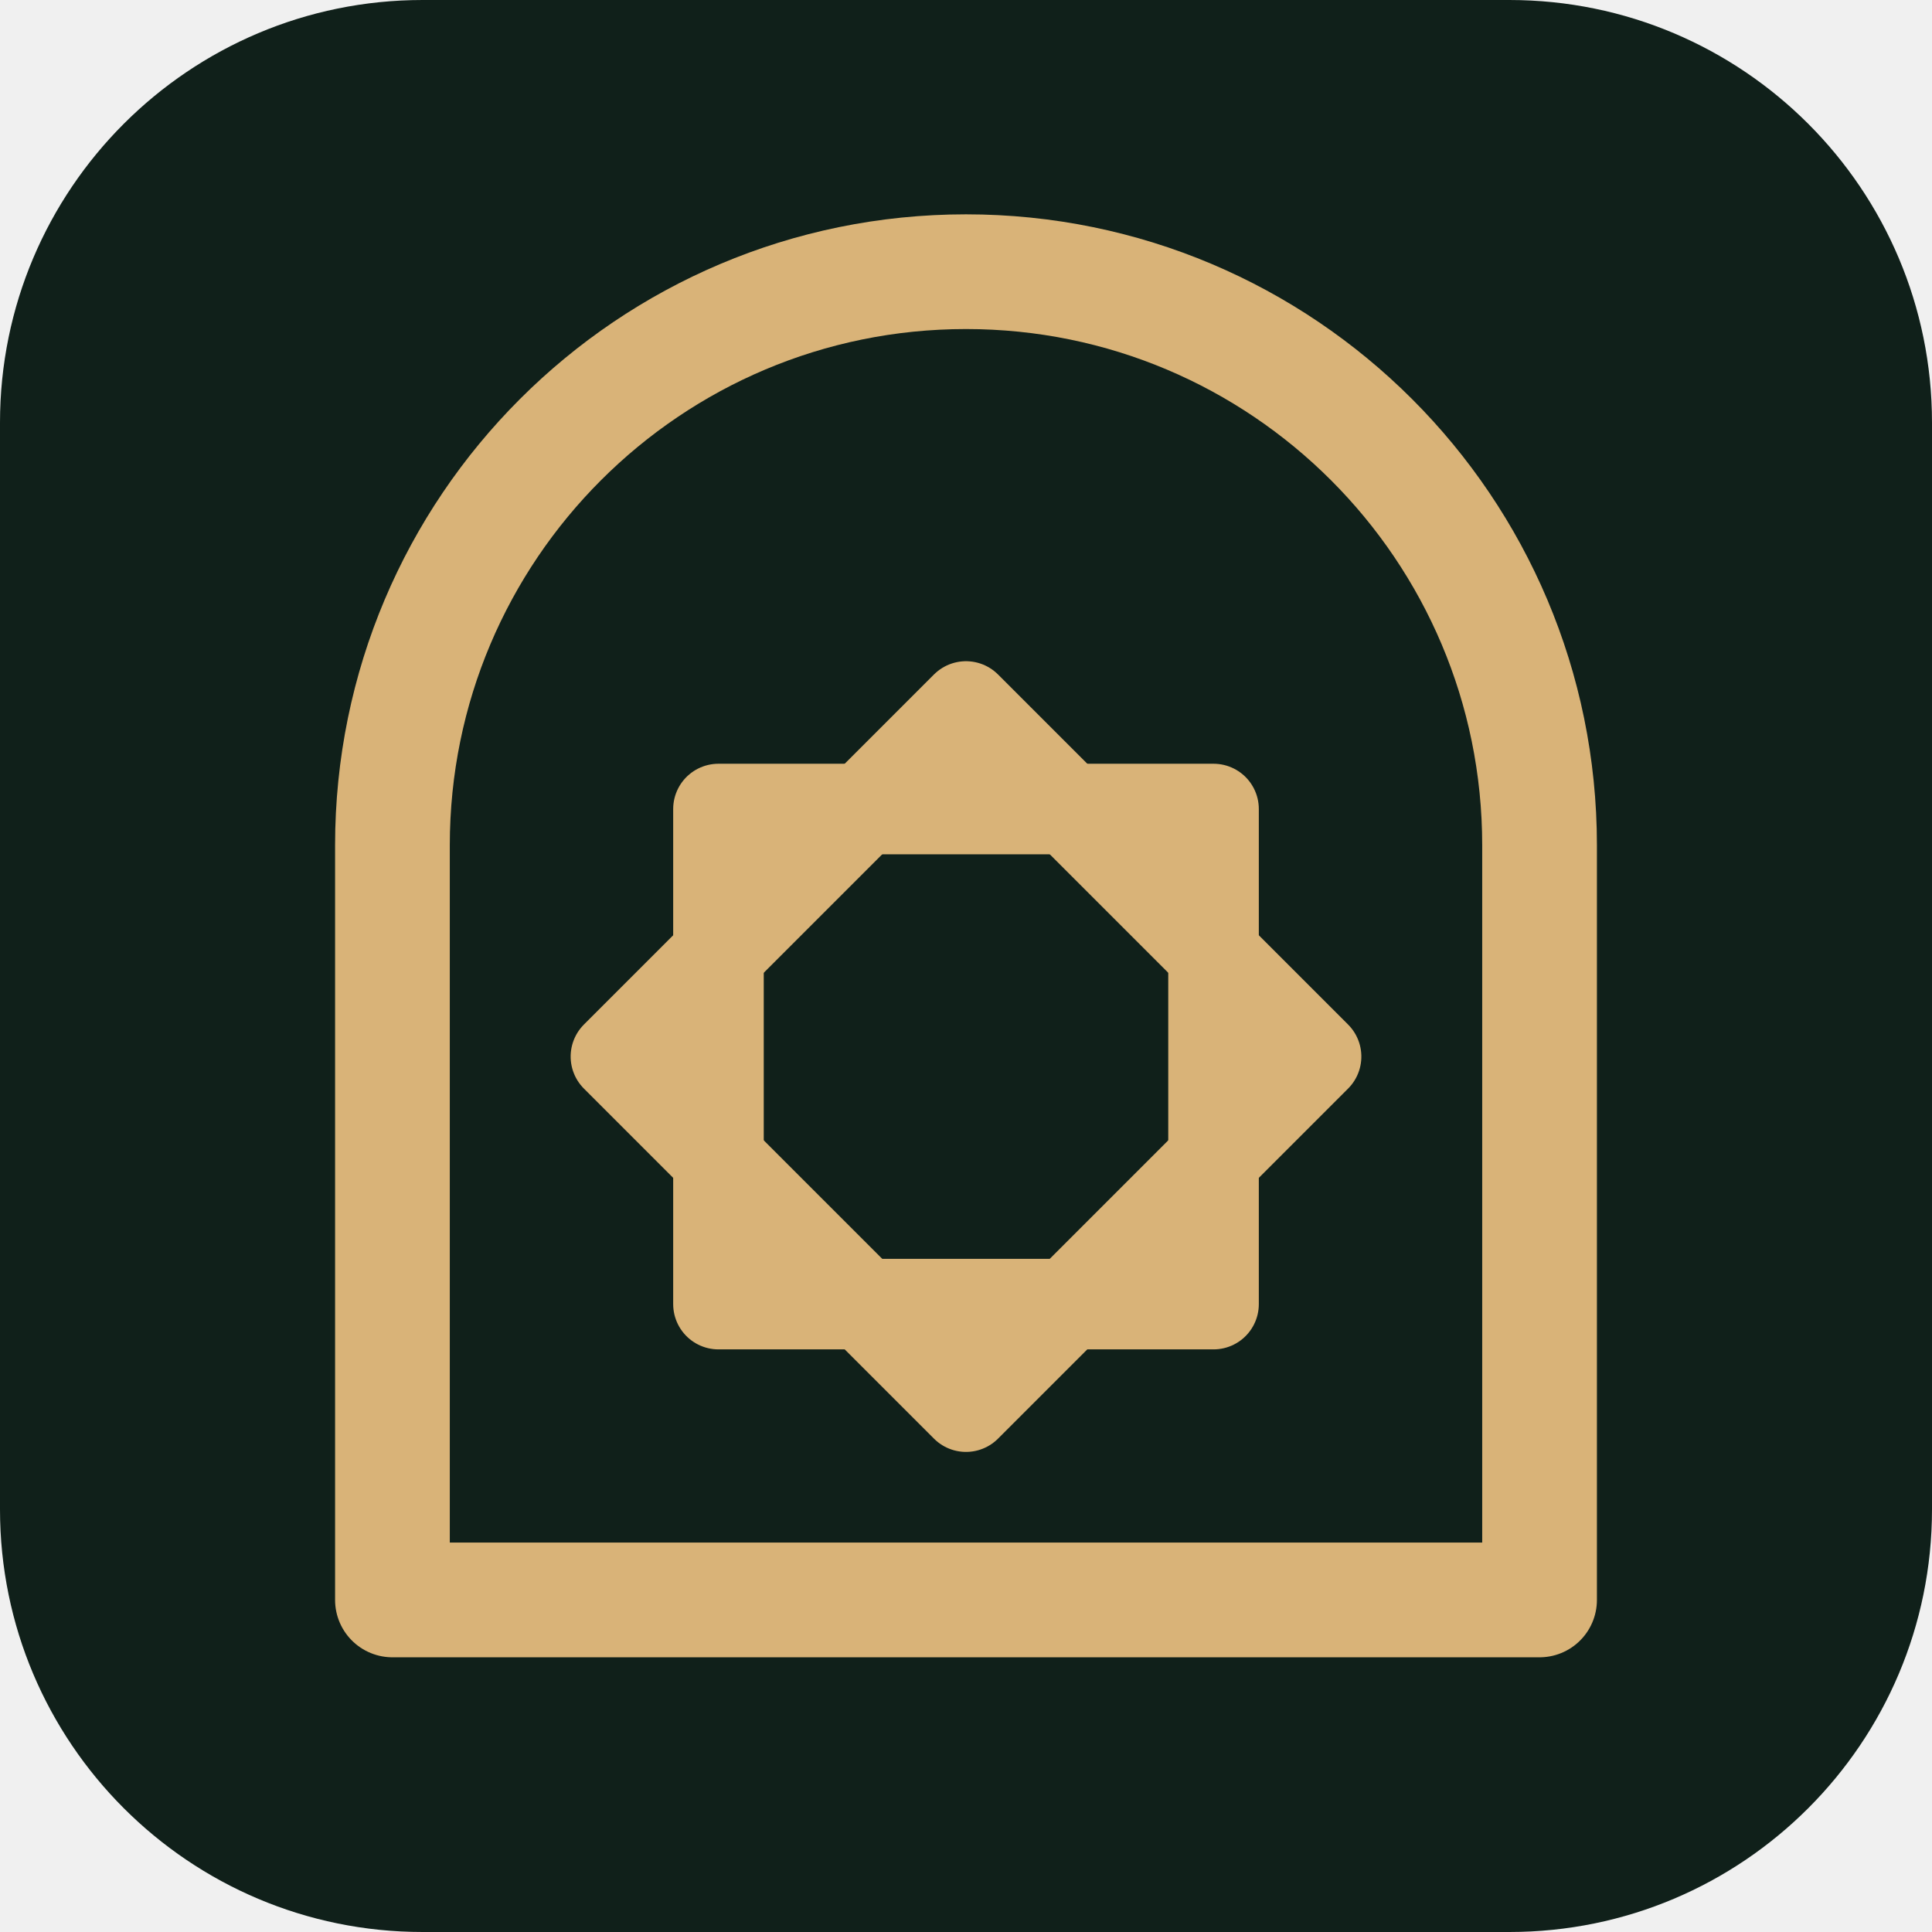
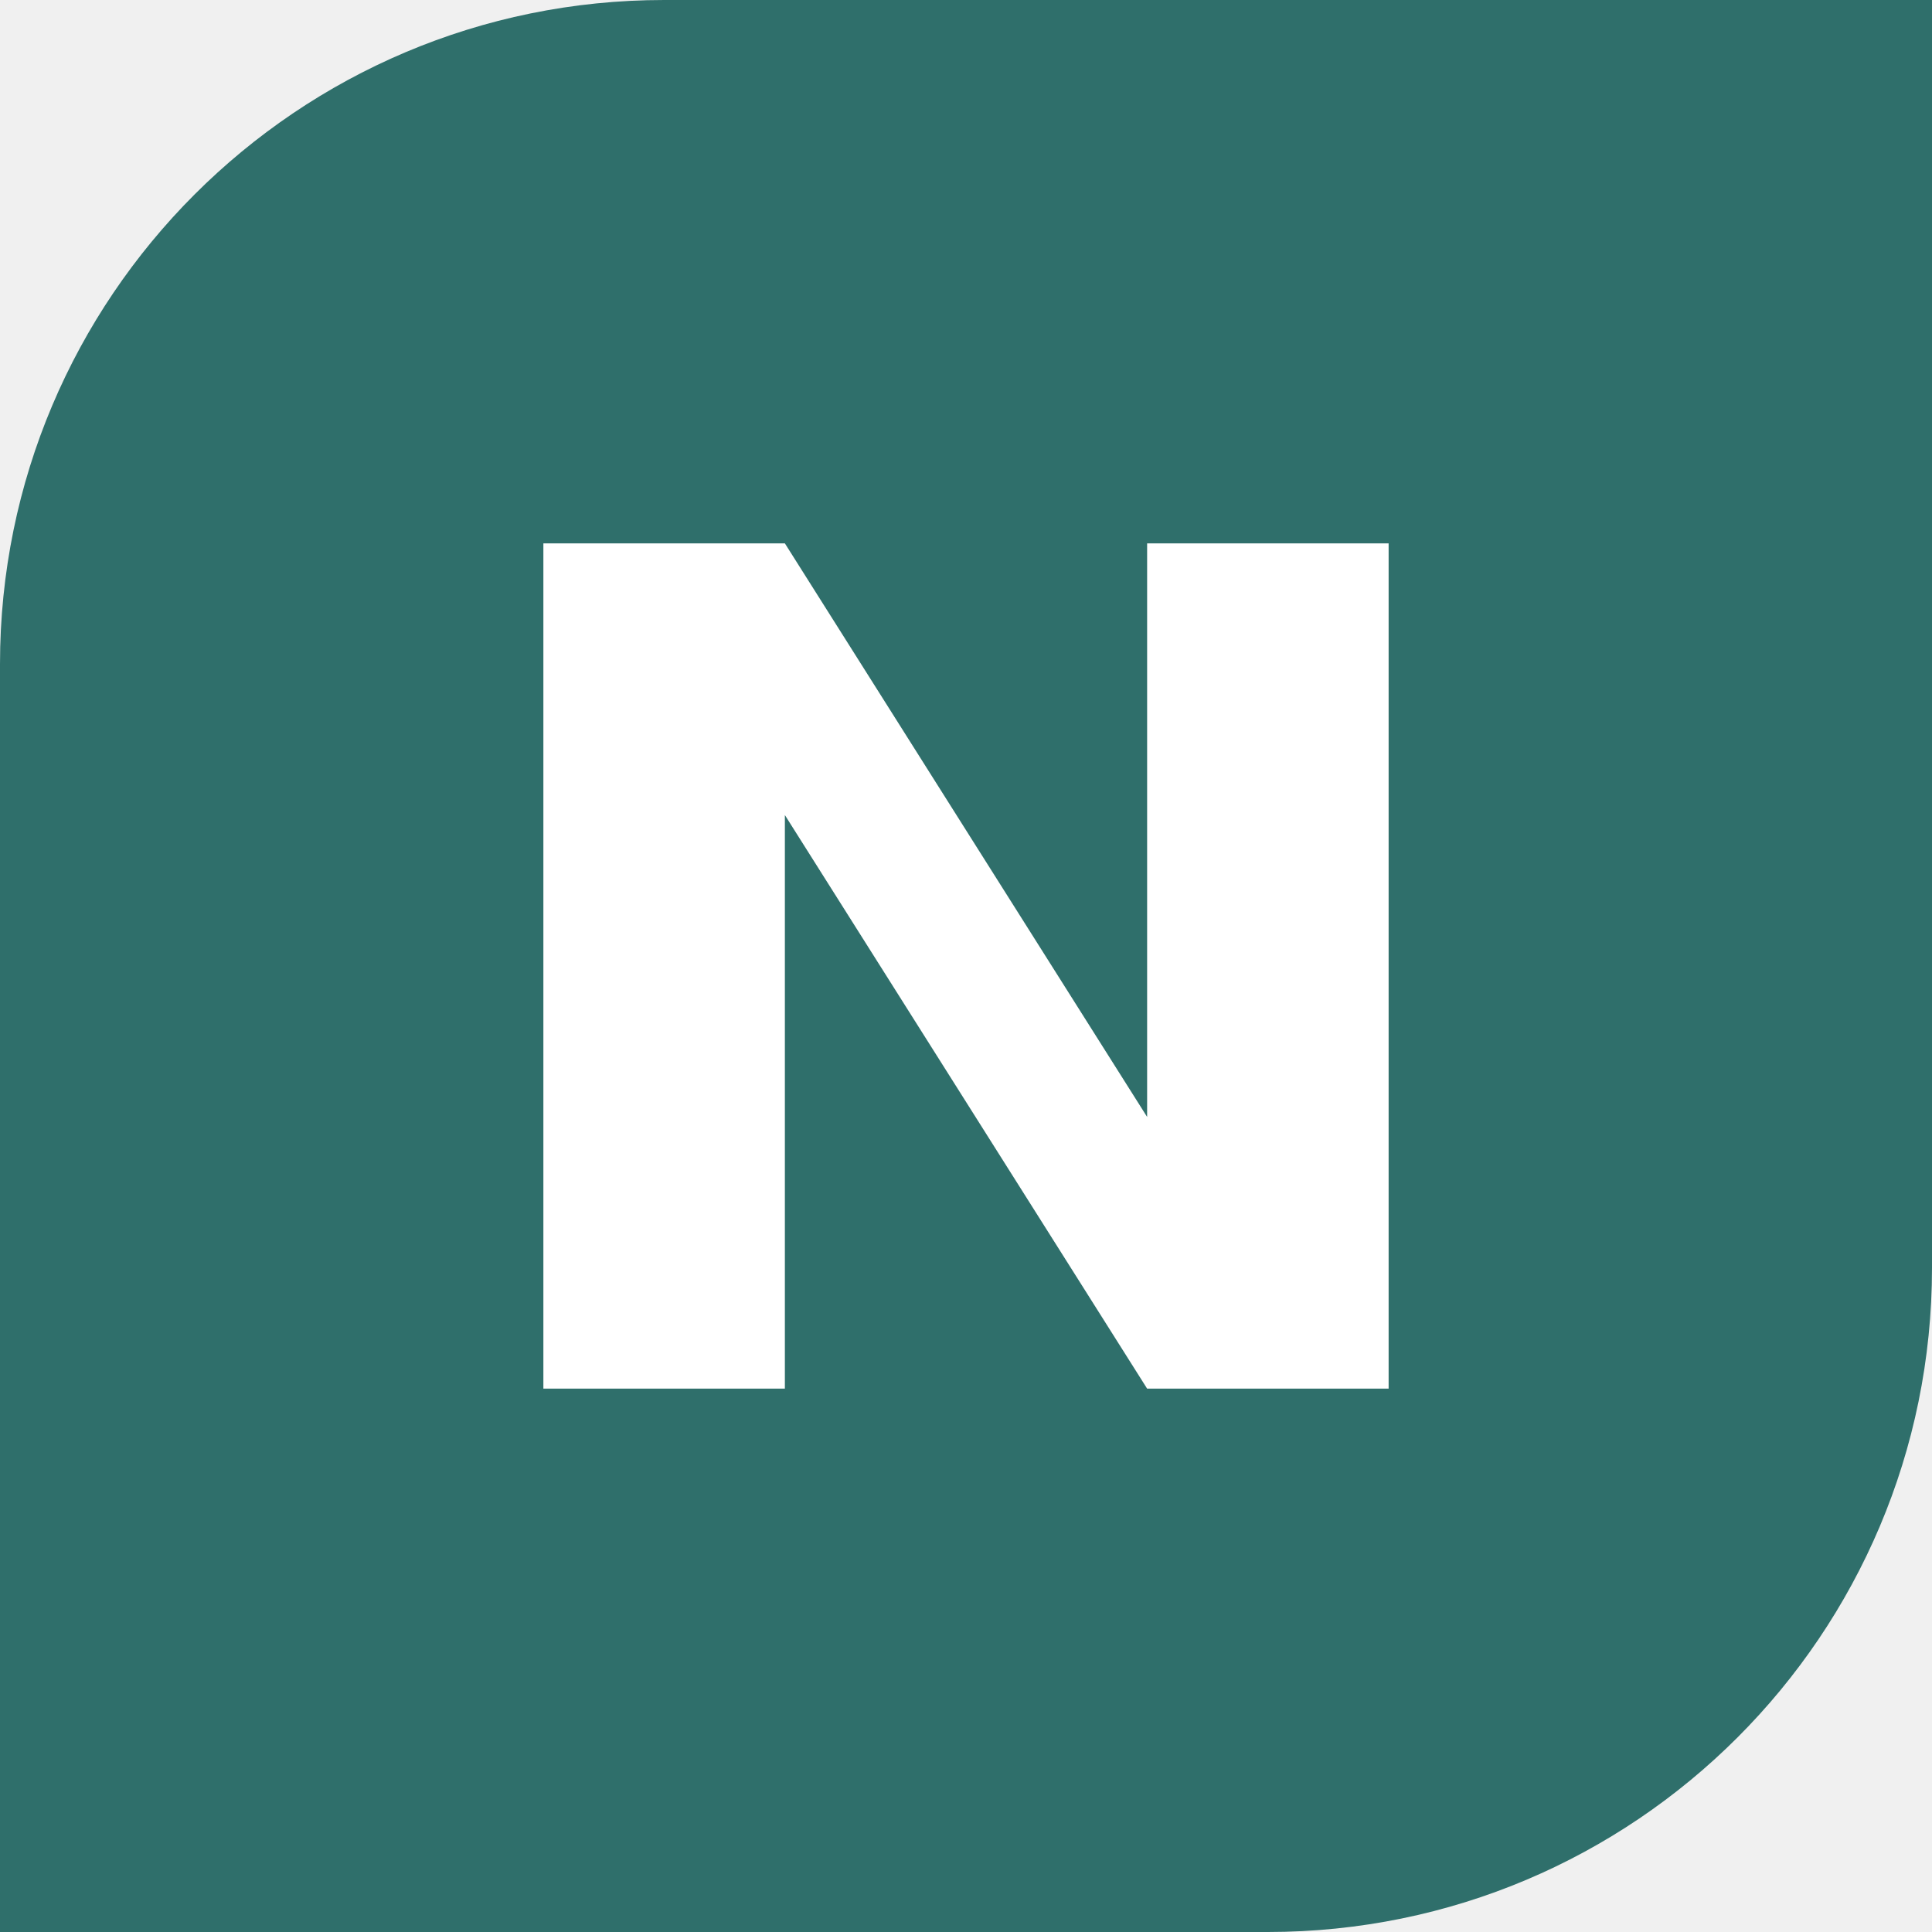
<svg xmlns="http://www.w3.org/2000/svg" viewBox="0 0 32 32" width="32" height="32">
-   <rect width="32" height="32" rx="7" fill="#10201A" />
-   <g fill="none" stroke="#D9B378" stroke-linejoin="round">
-     <path d="M6.5 26.5V14a9.5 9.5 0 0 1 19 0v12.5z" stroke-width="1.9" />
-     <g stroke-width="1.5">
-       <rect x="11.9" y="13.4" width="8.2" height="8.2" />
-       <rect x="11.9" y="13.4" width="8.2" height="8.2" transform="rotate(45 16 17.5)" />
-     </g>
-   </g>
+   <path d="M11 0H32V21A11 11 0 0 1 21 32H0V11A11 11 0 0 1 11 0Z" fill="#2F6F6B" />
+   <path d="M9 23V9H13L19 18.5V9H23V23H19L13 13.5V23Z" fill="#FFFFFF" />
</svg>
